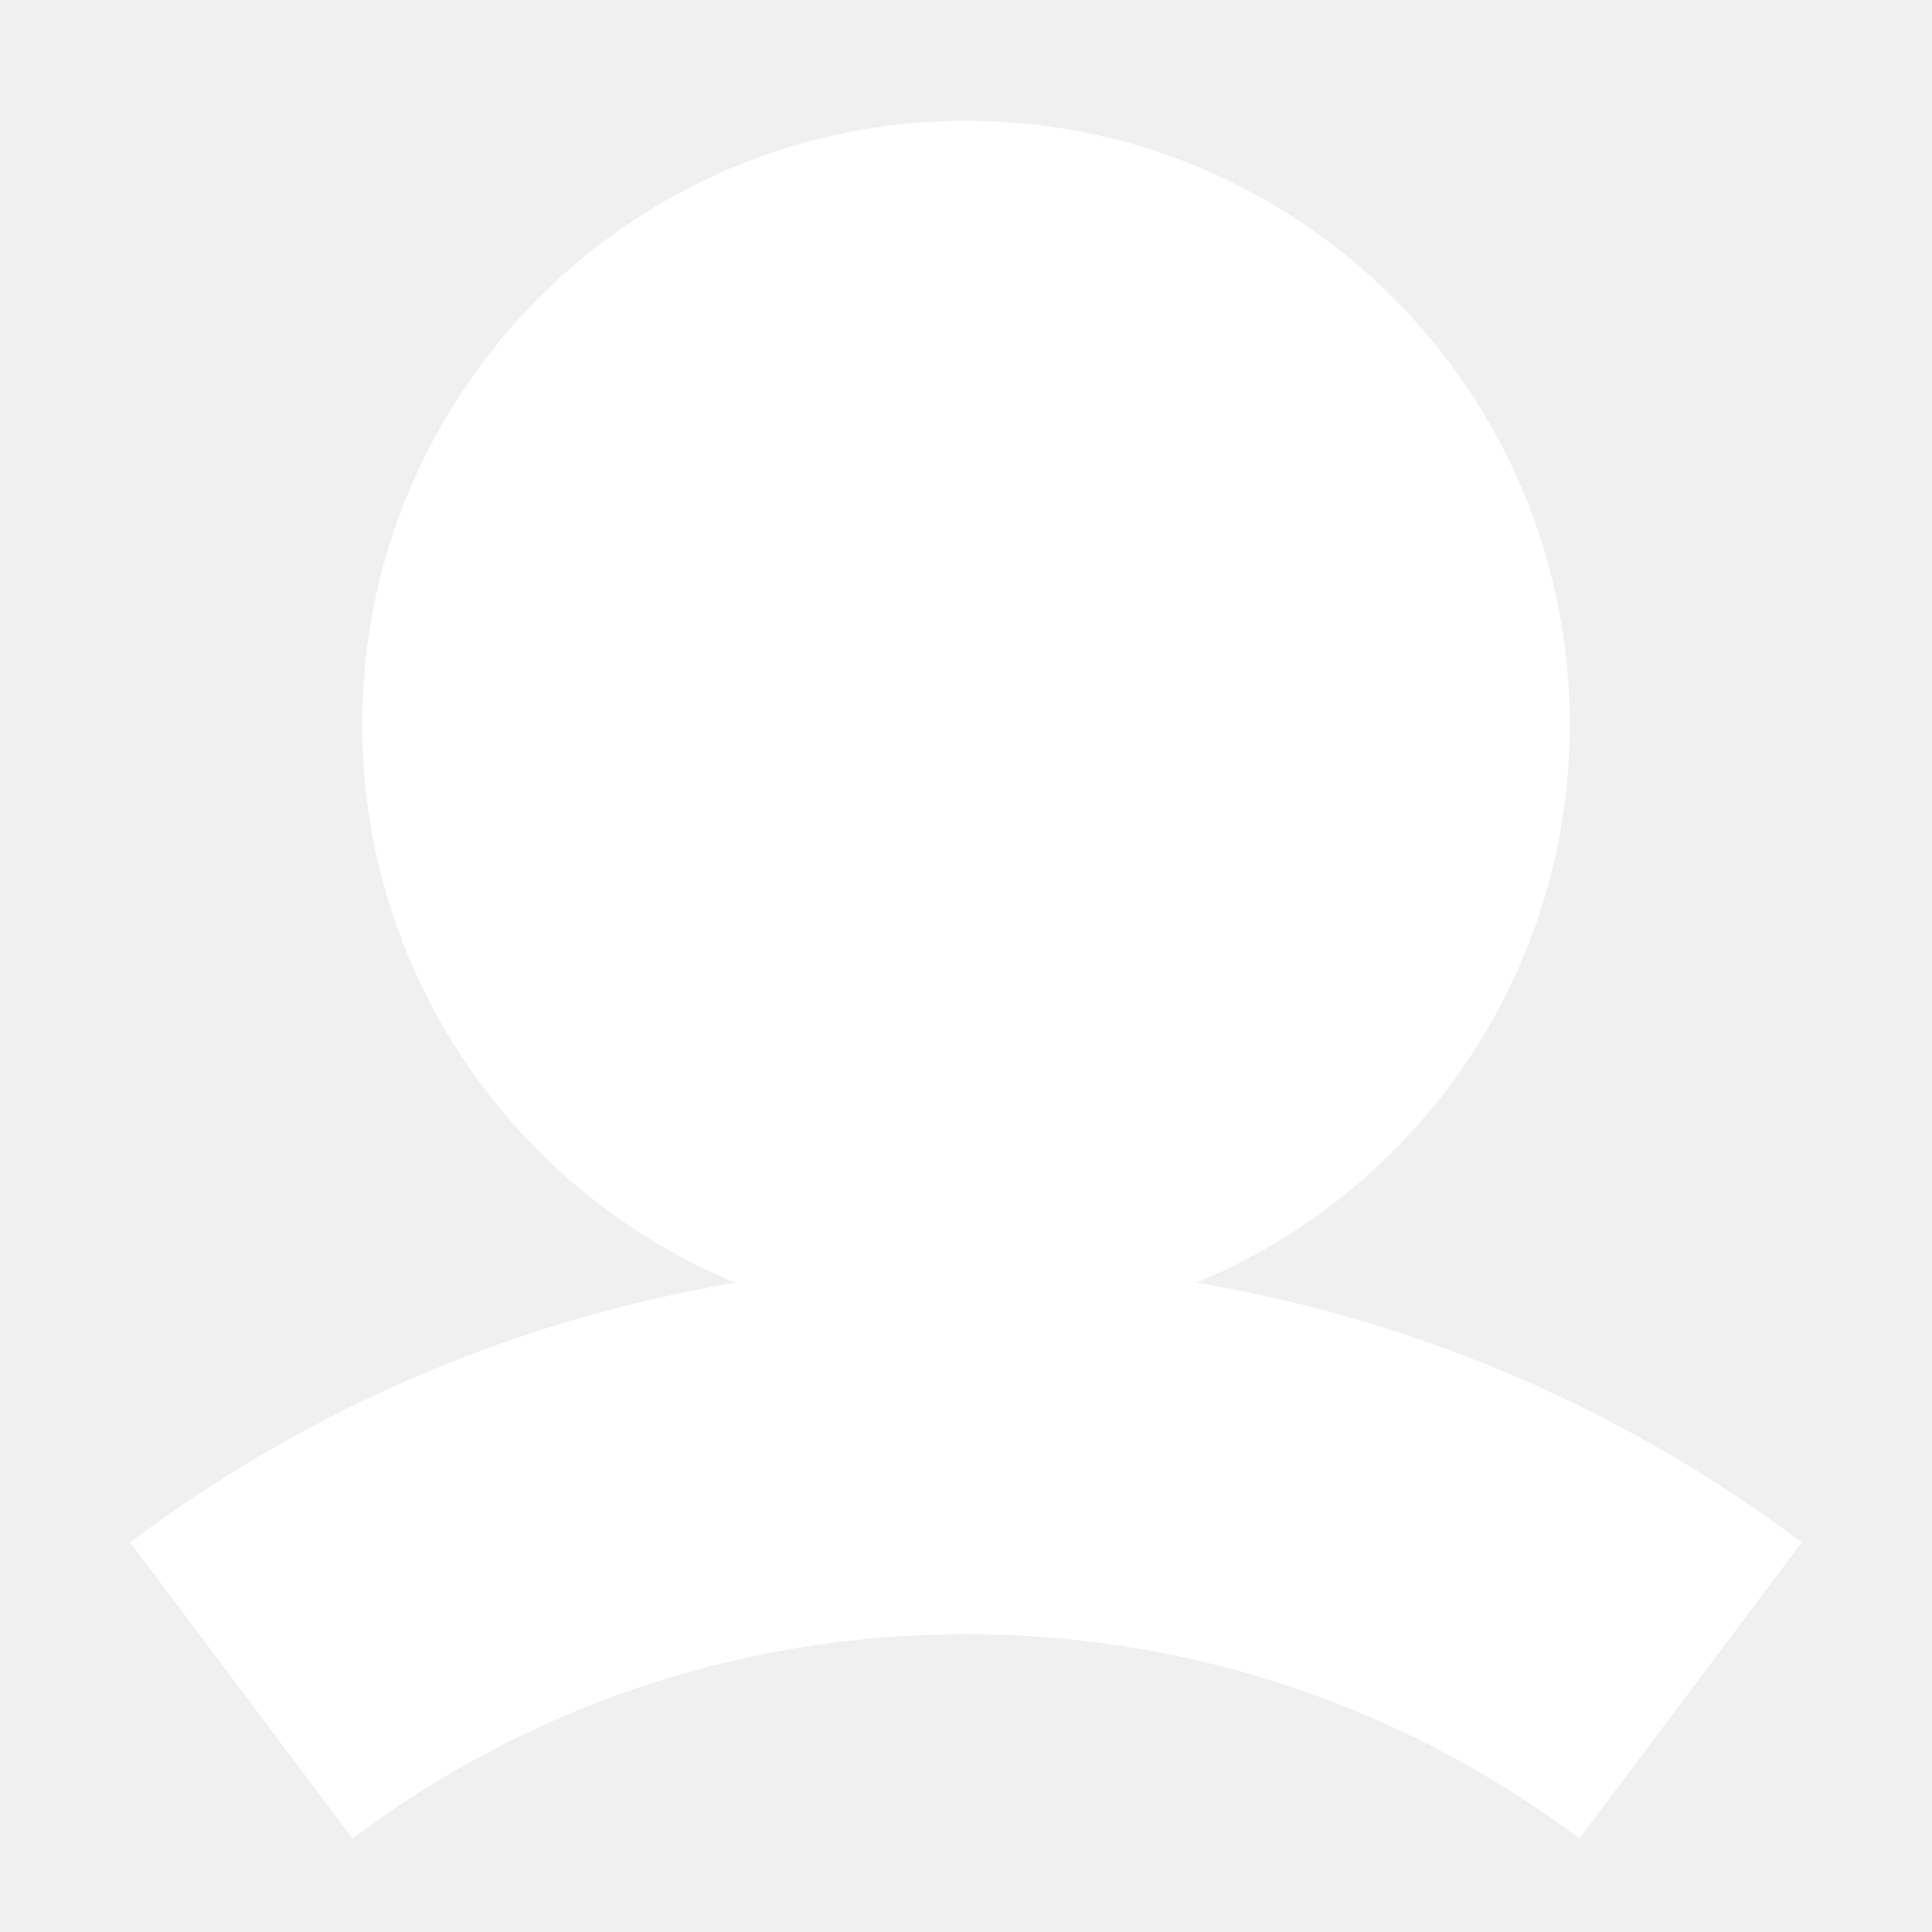
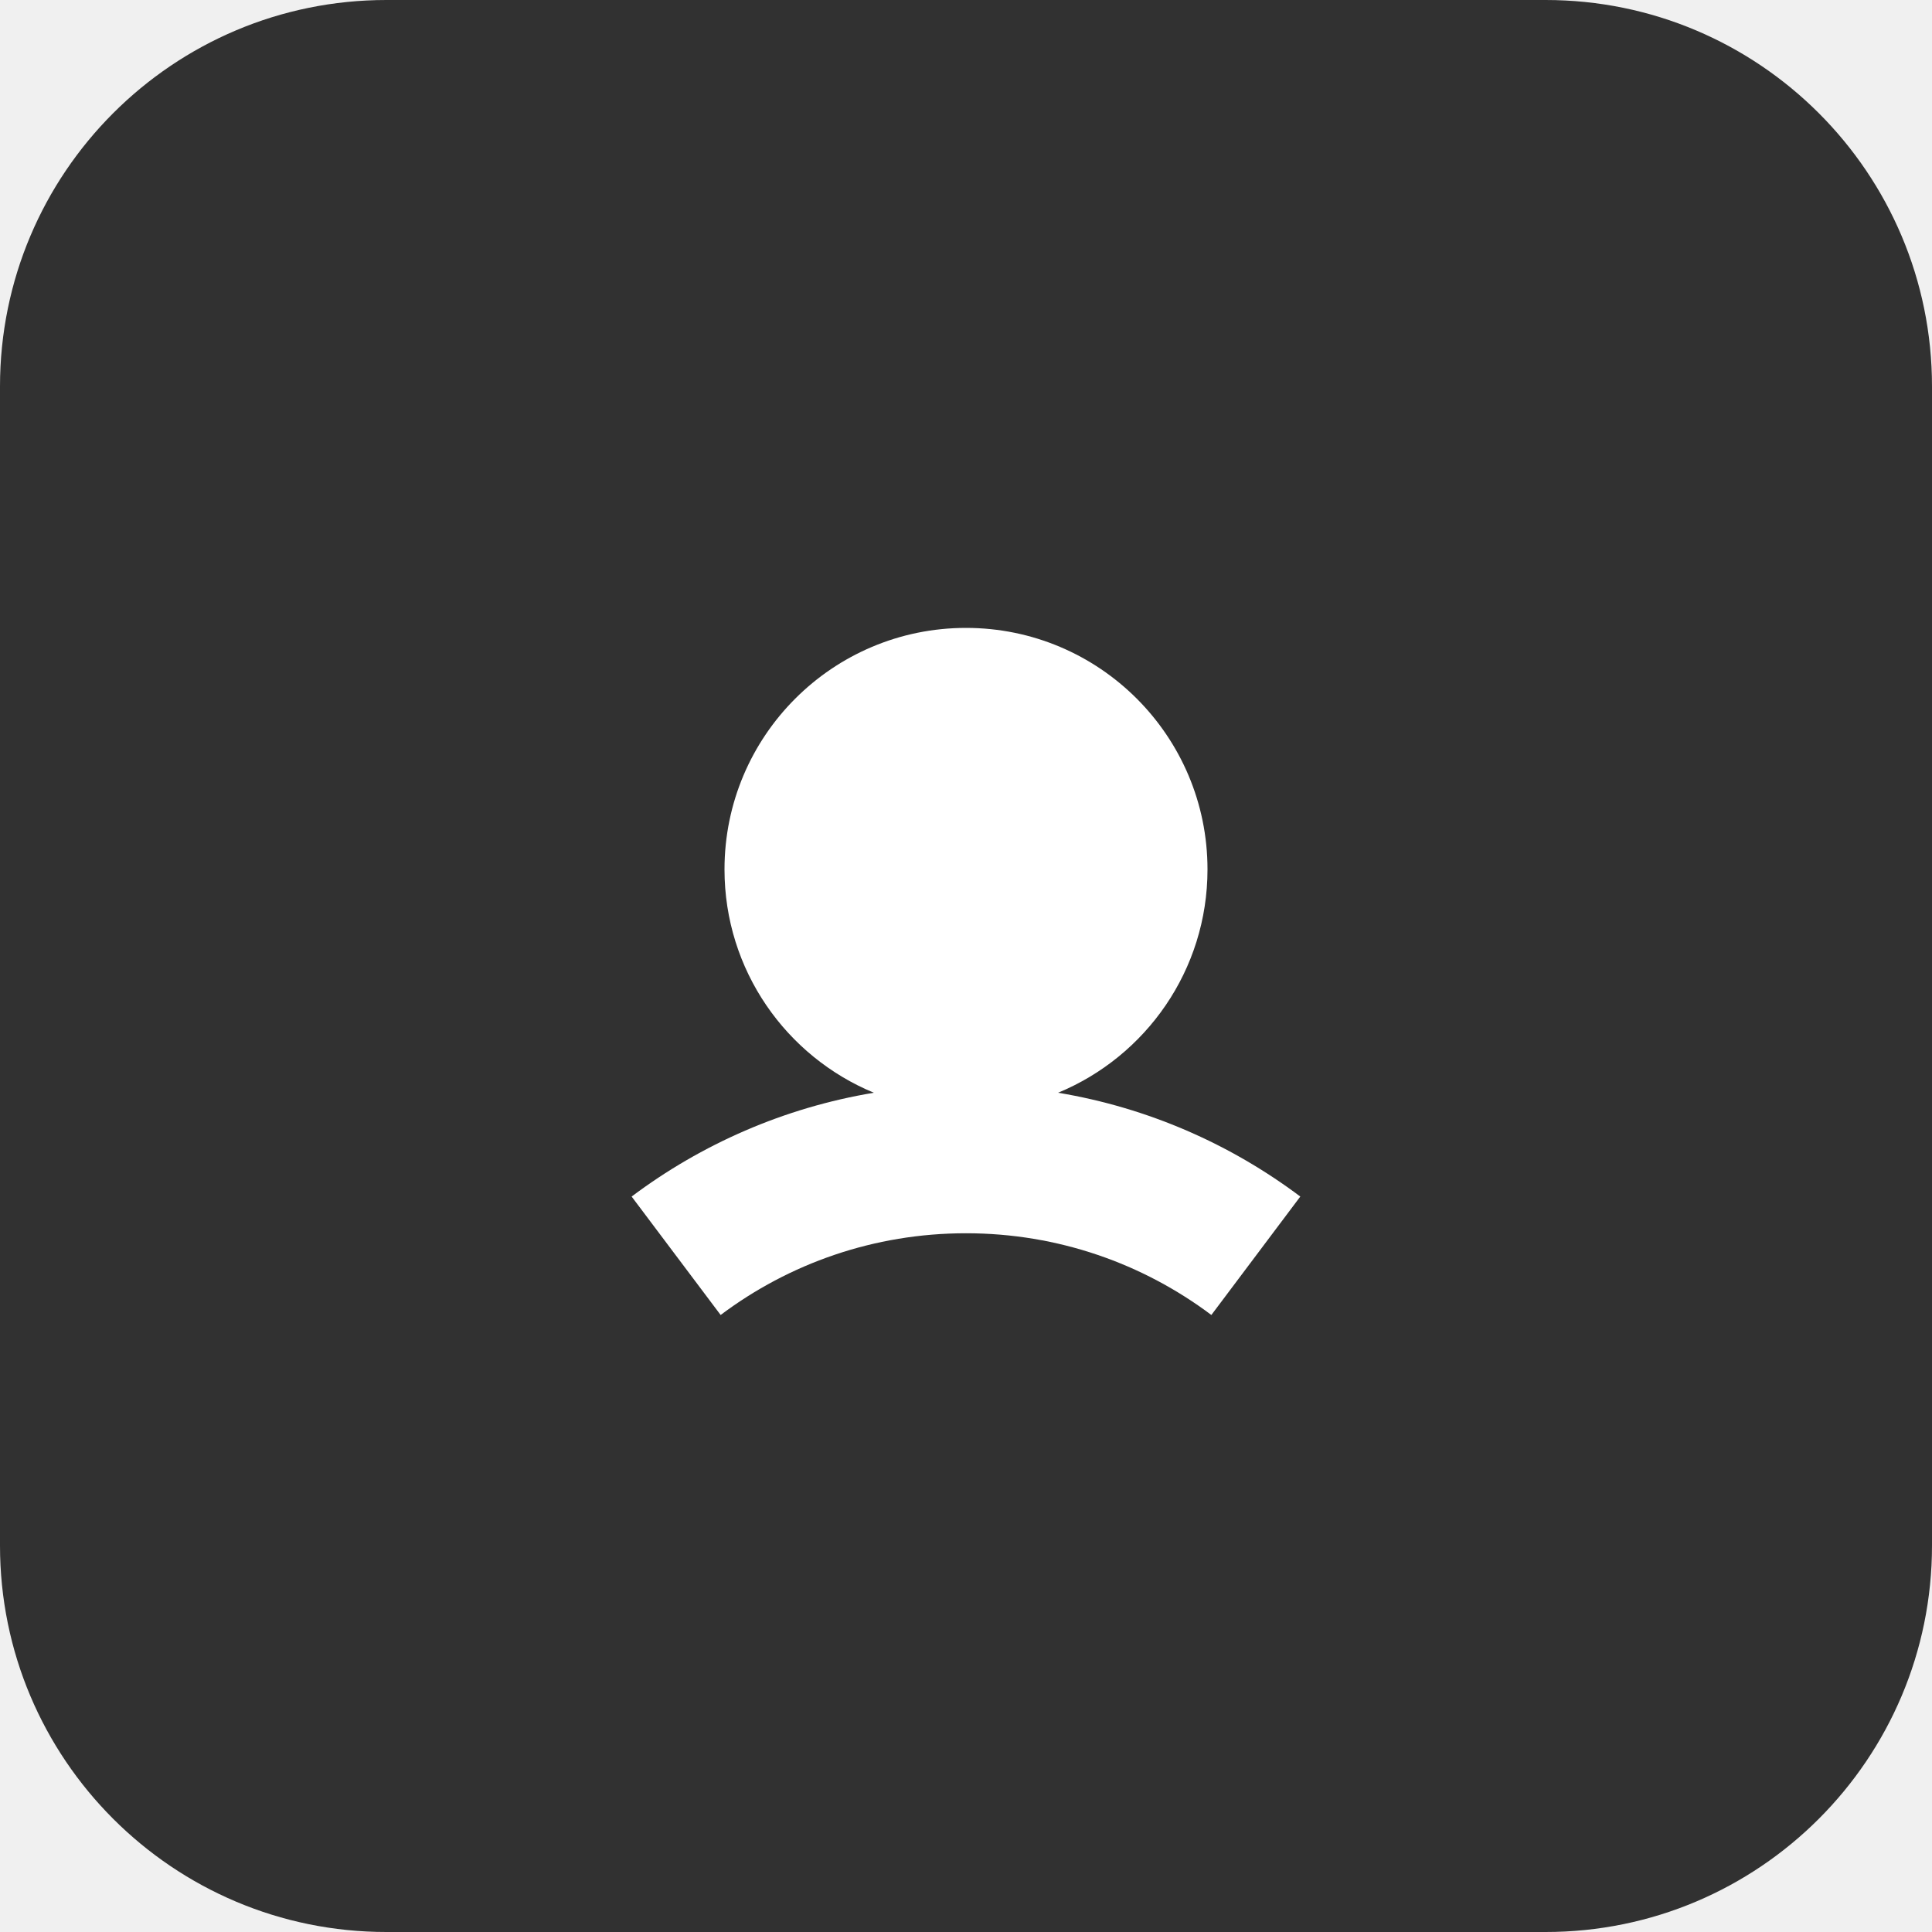
- <svg xmlns="http://www.w3.org/2000/svg" width="12" height="12" viewBox="0 0 12 12" fill="none">
-   <path fill-rule="evenodd" clip-rule="evenodd" d="M7.43 7.967C8.791 7.405 9.75 6.064 9.75 4.5C9.75 2.429 8.071 0.75 6 0.75C3.928 0.75 2.25 2.429 2.25 4.5C2.25 6.065 3.208 7.405 4.569 7.968C3.175 8.2 1.892 8.766 0.808 9.58L2.19 11.419C3.251 10.622 4.568 10.15 6 10.15C7.431 10.15 8.748 10.622 9.81 11.419L11.191 9.58C10.107 8.766 8.824 8.2 7.43 7.967Z" fill="white" />
+ <svg xmlns="http://www.w3.org/2000/svg" width="30" height="30" viewBox="0 0 30 30" fill="none">
+   <rect width="30" height="30" rx="6" fill="#313131" />
+   <path fill-rule="evenodd" clip-rule="evenodd" d="M16.43 16.968C17.792 16.405 18.75 15.065 18.75 13.5C18.75 11.429 17.071 9.75 15 9.75C12.929 9.75 11.25 11.429 11.25 13.5C11.25 15.065 12.208 16.405 13.569 16.968C12.175 17.2 10.892 17.766 9.808 18.58L11.19 20.419C12.251 19.622 13.569 19.15 15 19.15C16.431 19.15 17.748 19.622 18.81 20.419L20.191 18.58C19.107 17.766 17.825 17.2 16.43 16.968Z" fill="white" />
</svg>
